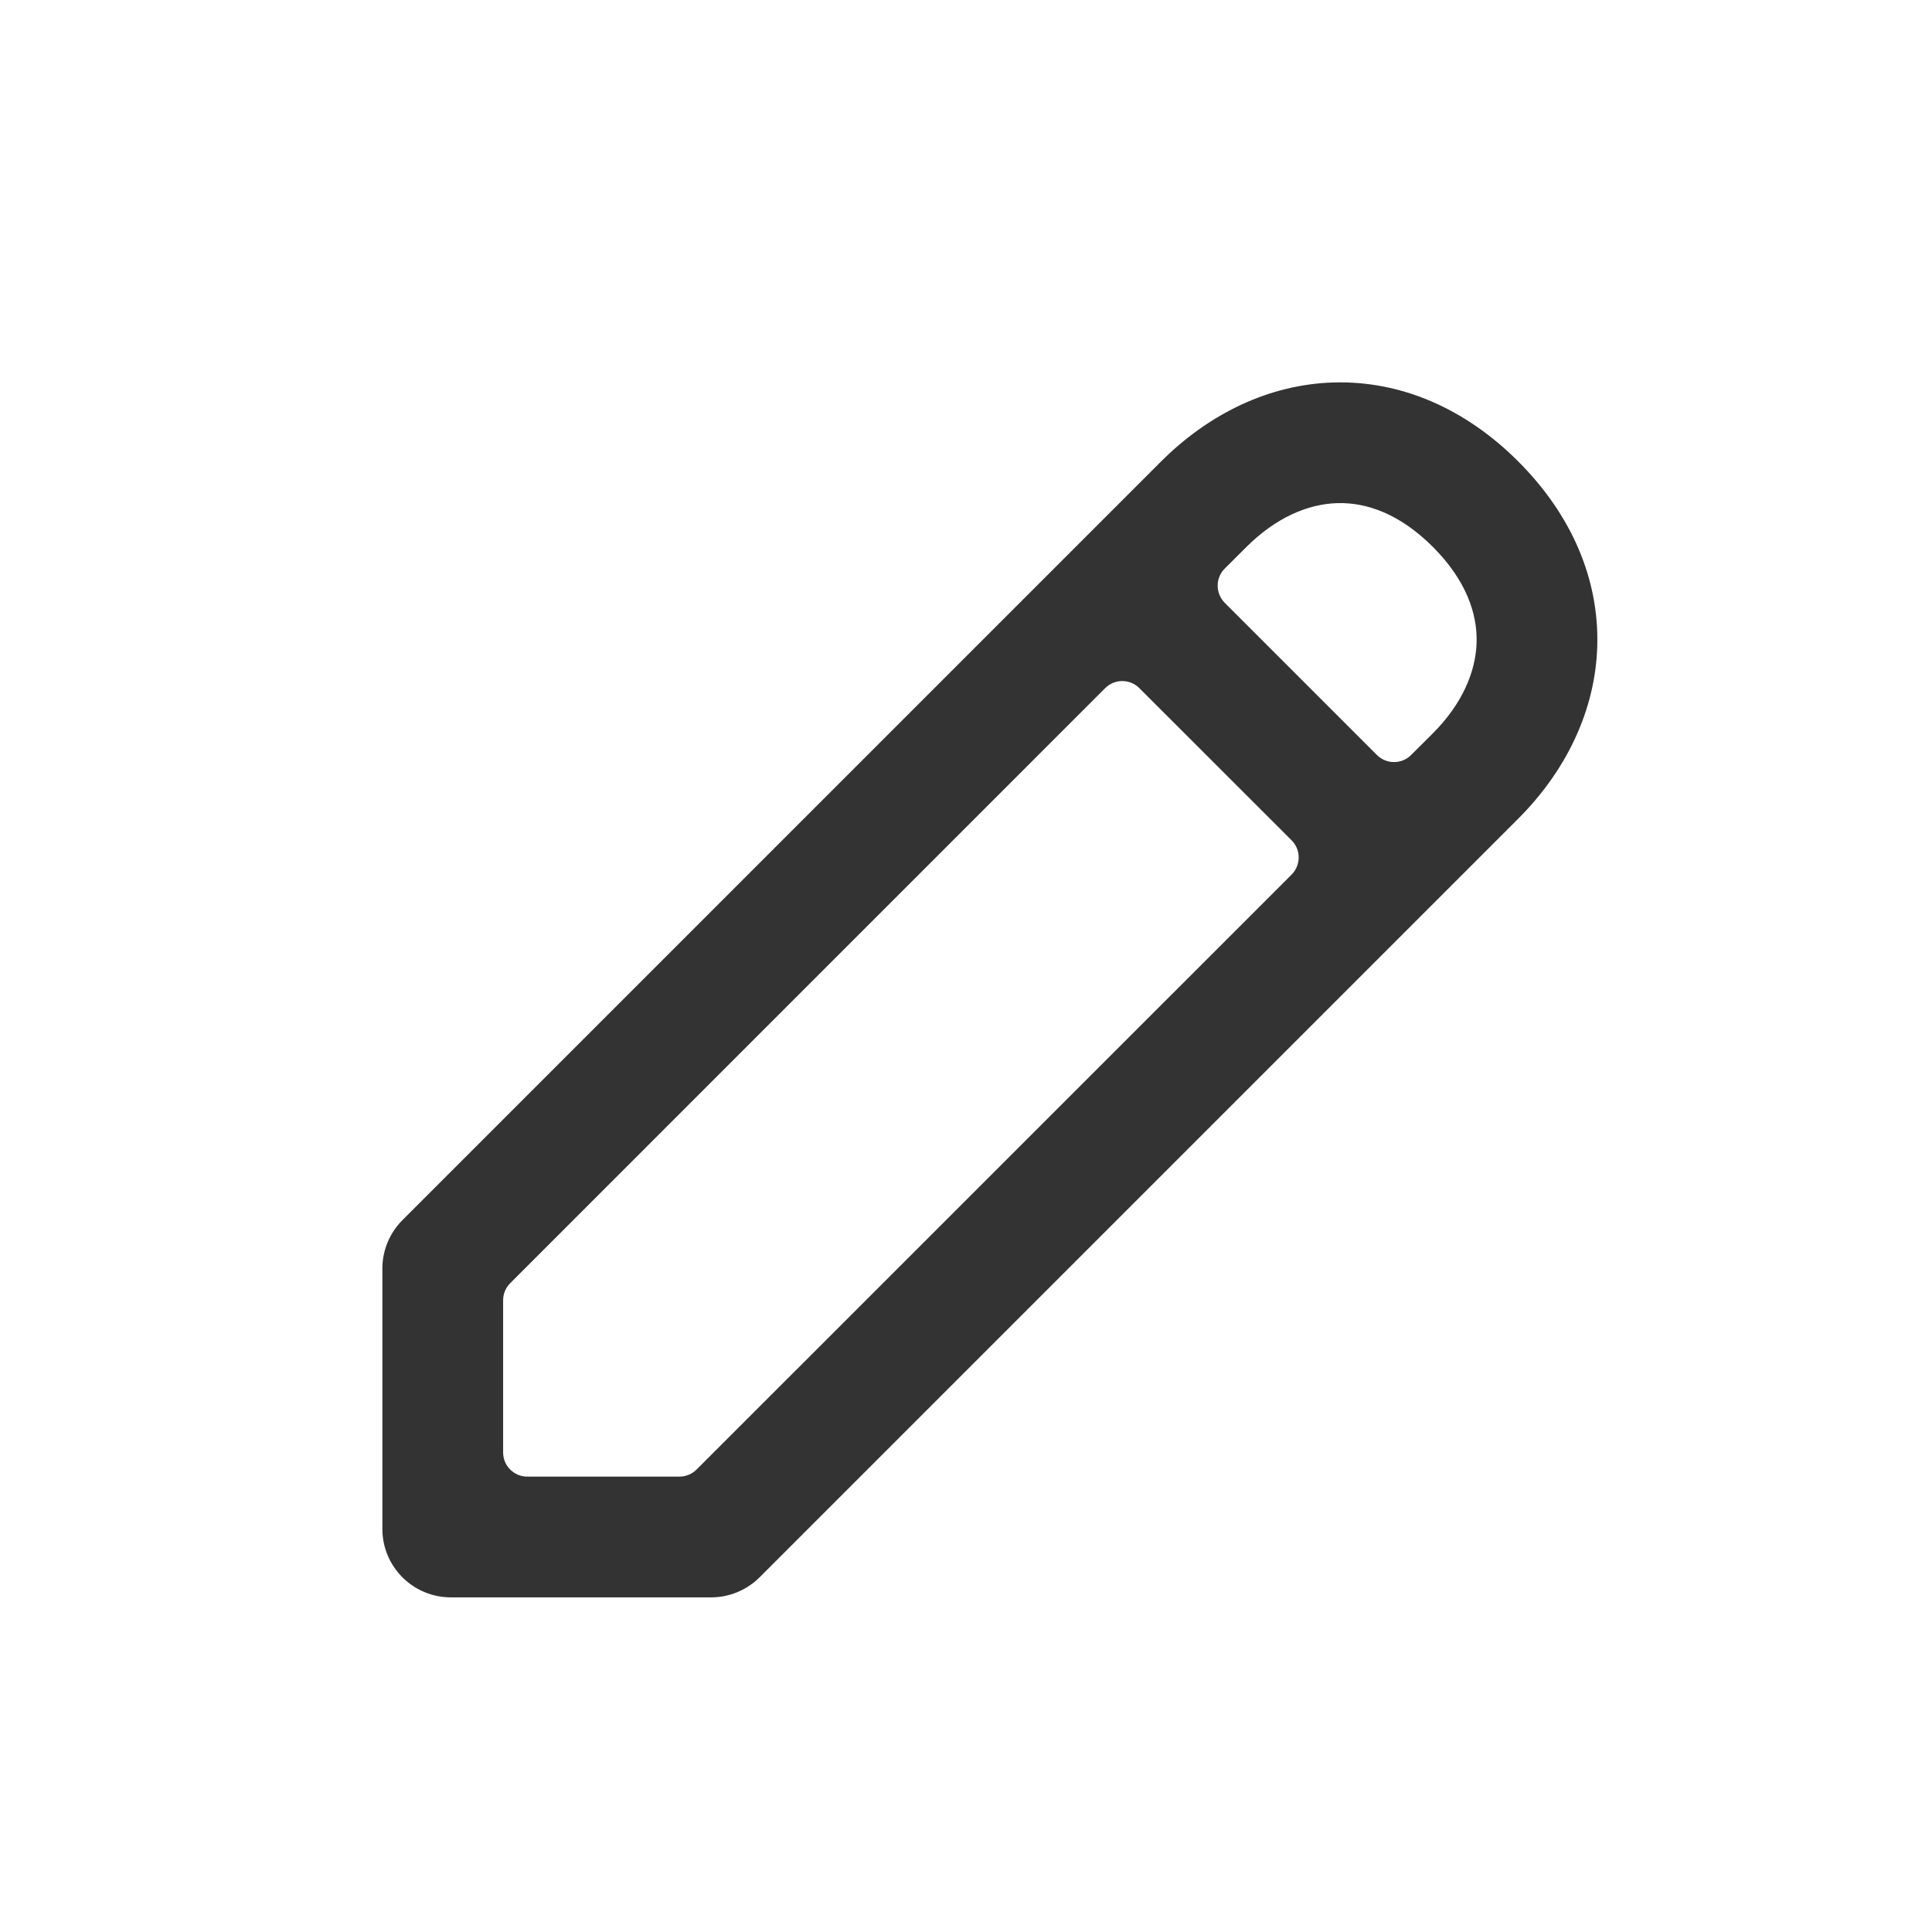
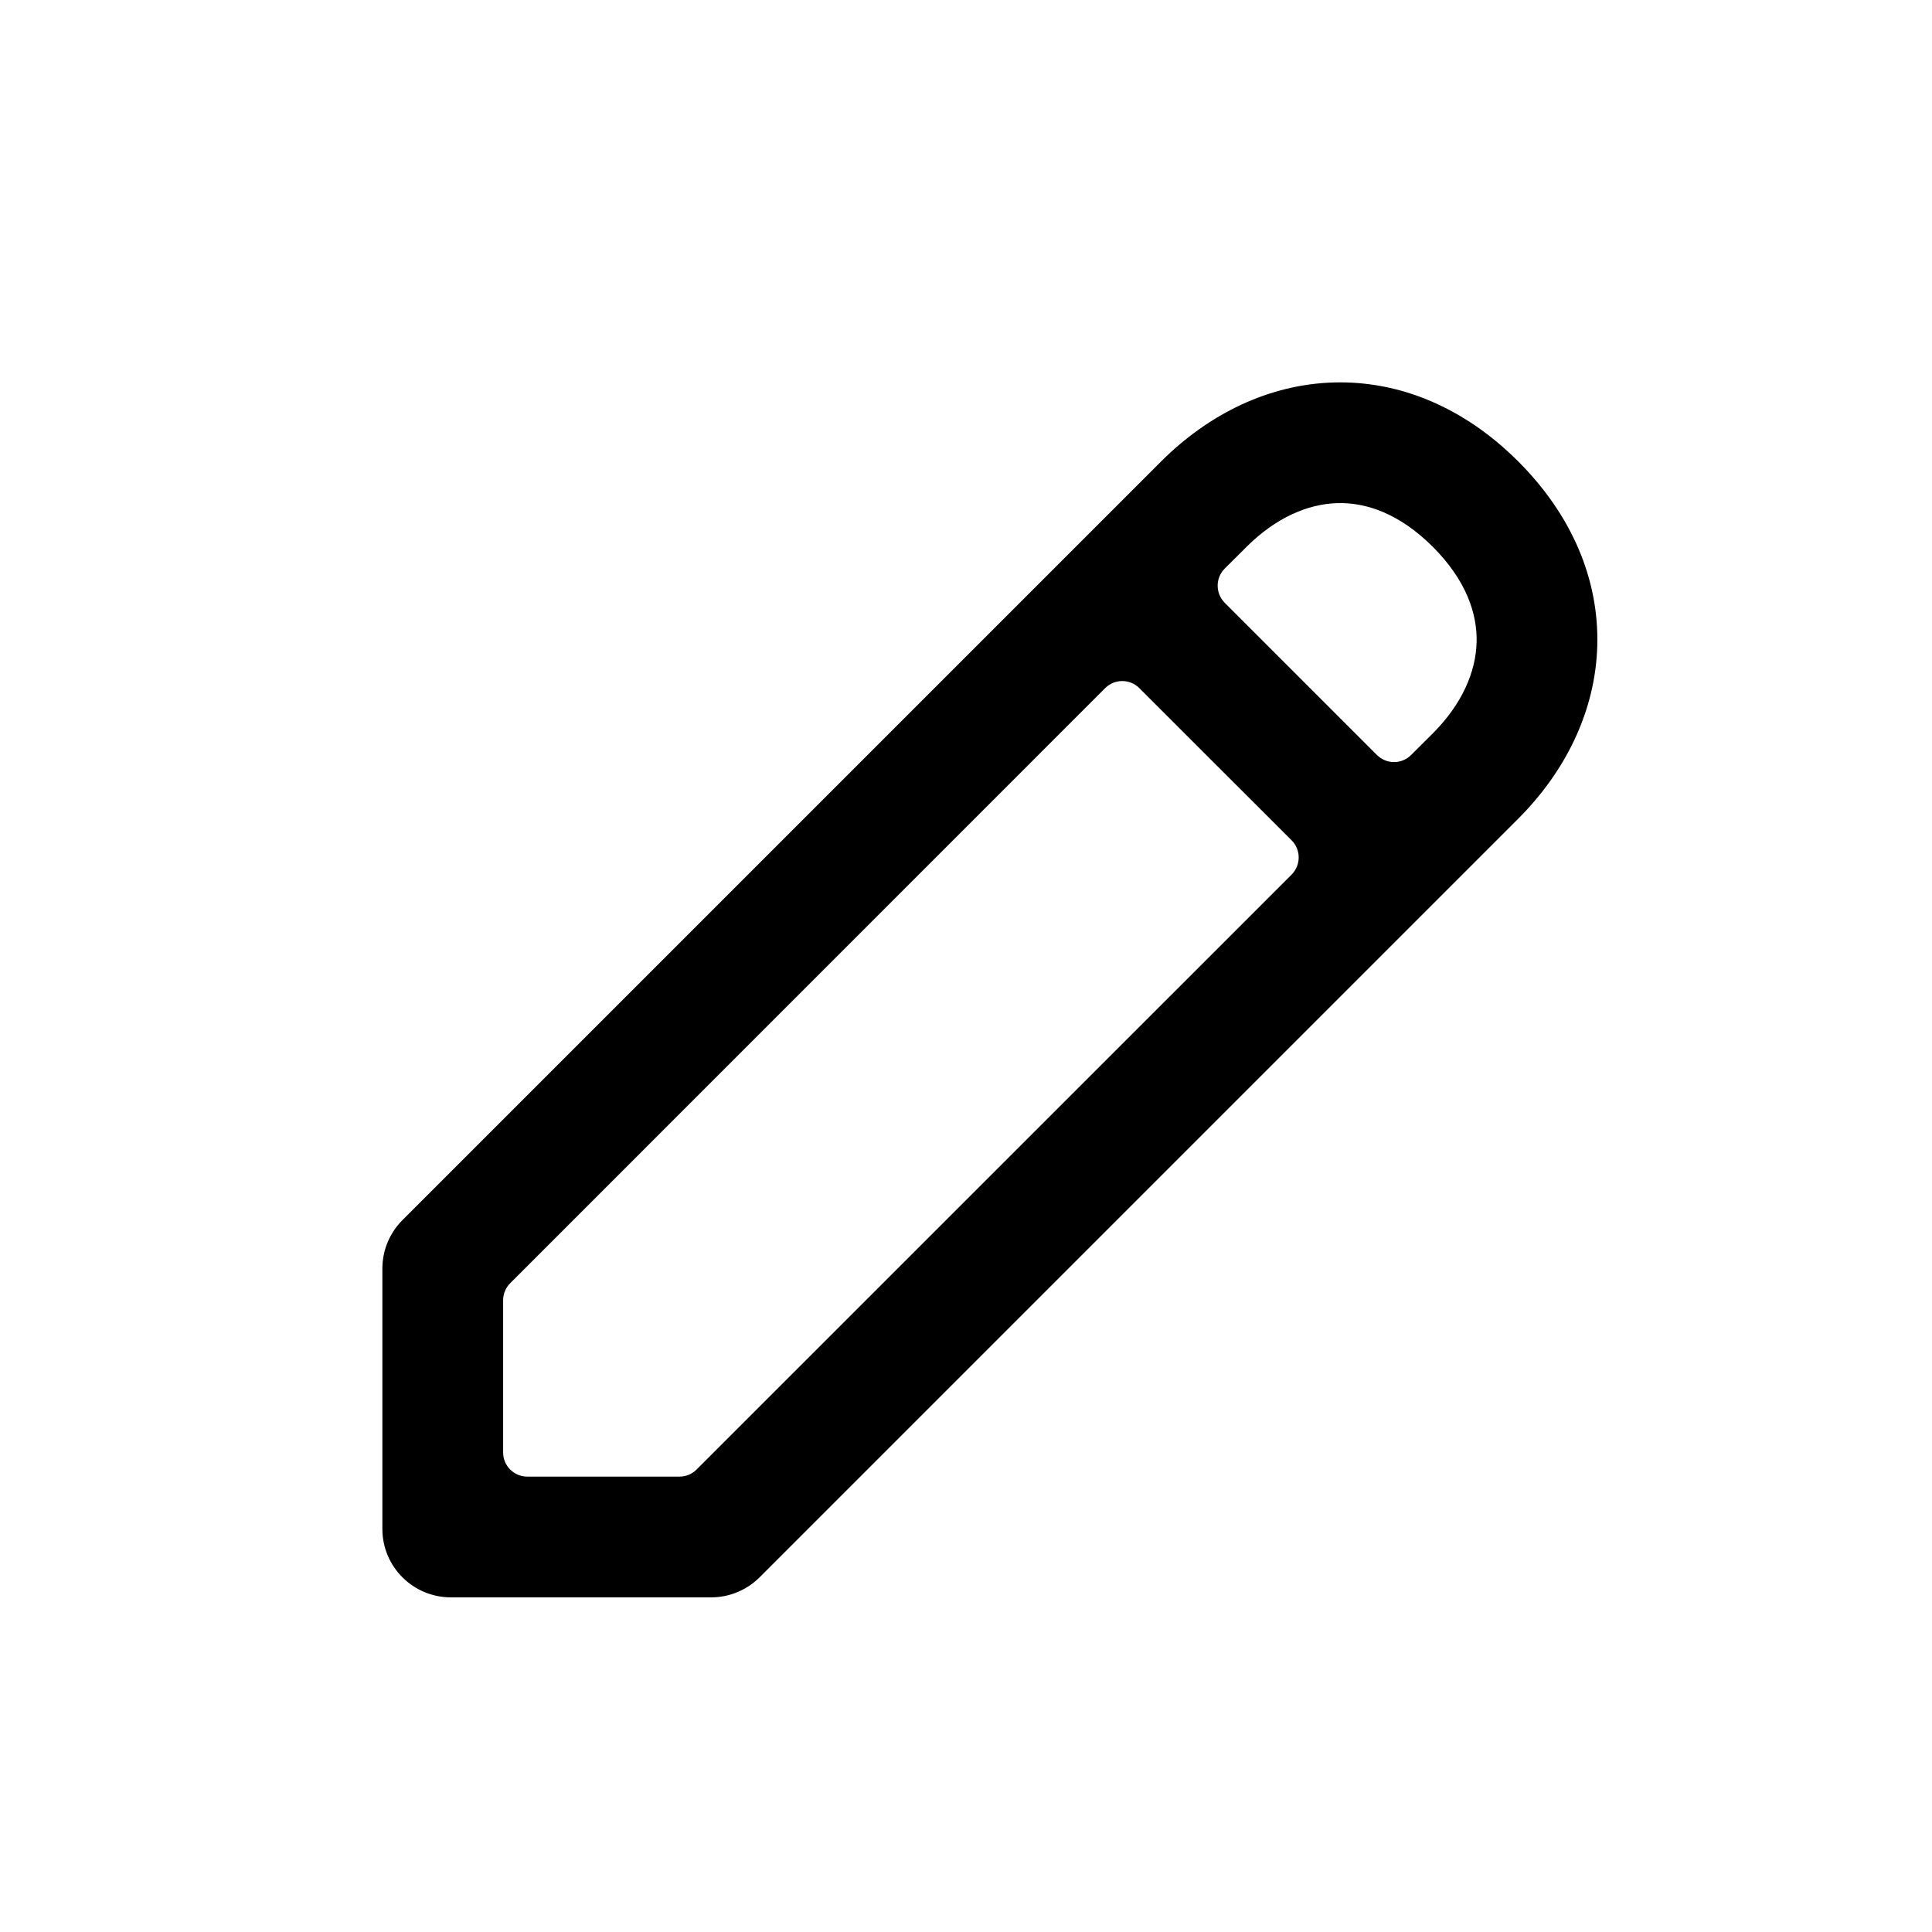
<svg xmlns="http://www.w3.org/2000/svg" width="24" height="24" viewBox="0 0 24 24" fill="none">
-   <path d="M16.573 4.751C17.395 4.729 18.194 5.066 18.86 5.732C19.527 6.399 19.864 7.198 19.842 8.02C19.82 8.832 19.448 9.582 18.86 10.17L9.436 19.594C9.276 19.753 9.06 19.843 8.835 19.843H5.6C5.13 19.842 4.75 19.462 4.75 18.993V15.758C4.75 15.533 4.84 15.316 4.999 15.157L14.424 5.732C15.012 5.145 15.761 4.773 16.573 4.751ZM6.338 15.94C6.282 15.996 6.25 16.072 6.25 16.152V18.043C6.25 18.209 6.384 18.343 6.55 18.343H8.441C8.521 18.343 8.597 18.311 8.653 18.255L16.045 10.864C16.162 10.746 16.162 10.556 16.045 10.439L14.153 8.548C14.036 8.431 13.846 8.431 13.729 8.548L6.338 15.94ZM16.614 6.25C16.247 6.26 15.849 6.43 15.484 6.794L15.214 7.063C15.097 7.18 15.097 7.37 15.214 7.488L17.105 9.379C17.223 9.496 17.412 9.496 17.529 9.379L17.8 9.109C18.164 8.745 18.333 8.345 18.343 7.979C18.352 7.621 18.213 7.208 17.8 6.794C17.386 6.38 16.972 6.24 16.614 6.25Z" fill="#333333" />
+   <path d="M16.573 4.751C17.395 4.729 18.194 5.066 18.86 5.732C19.527 6.399 19.864 7.198 19.842 8.02C19.82 8.832 19.448 9.582 18.86 10.17L9.436 19.594C9.276 19.753 9.06 19.843 8.835 19.843H5.6C5.13 19.842 4.75 19.462 4.75 18.993V15.758C4.75 15.533 4.84 15.316 4.999 15.157L14.424 5.732C15.012 5.145 15.761 4.773 16.573 4.751ZM6.338 15.94C6.282 15.996 6.25 16.072 6.25 16.152V18.043C6.25 18.209 6.384 18.343 6.55 18.343H8.441C8.521 18.343 8.597 18.311 8.653 18.255L16.045 10.864C16.162 10.746 16.162 10.556 16.045 10.439L14.153 8.548C14.036 8.431 13.846 8.431 13.729 8.548L6.338 15.94ZM16.614 6.25C16.247 6.26 15.849 6.43 15.484 6.794L15.214 7.063C15.097 7.18 15.097 7.37 15.214 7.488L17.105 9.379C17.223 9.496 17.412 9.496 17.529 9.379L17.8 9.109C18.164 8.745 18.333 8.345 18.343 7.979C18.352 7.621 18.213 7.208 17.8 6.794C17.386 6.38 16.972 6.24 16.614 6.25Z" fill="currentColor" />
</svg>
